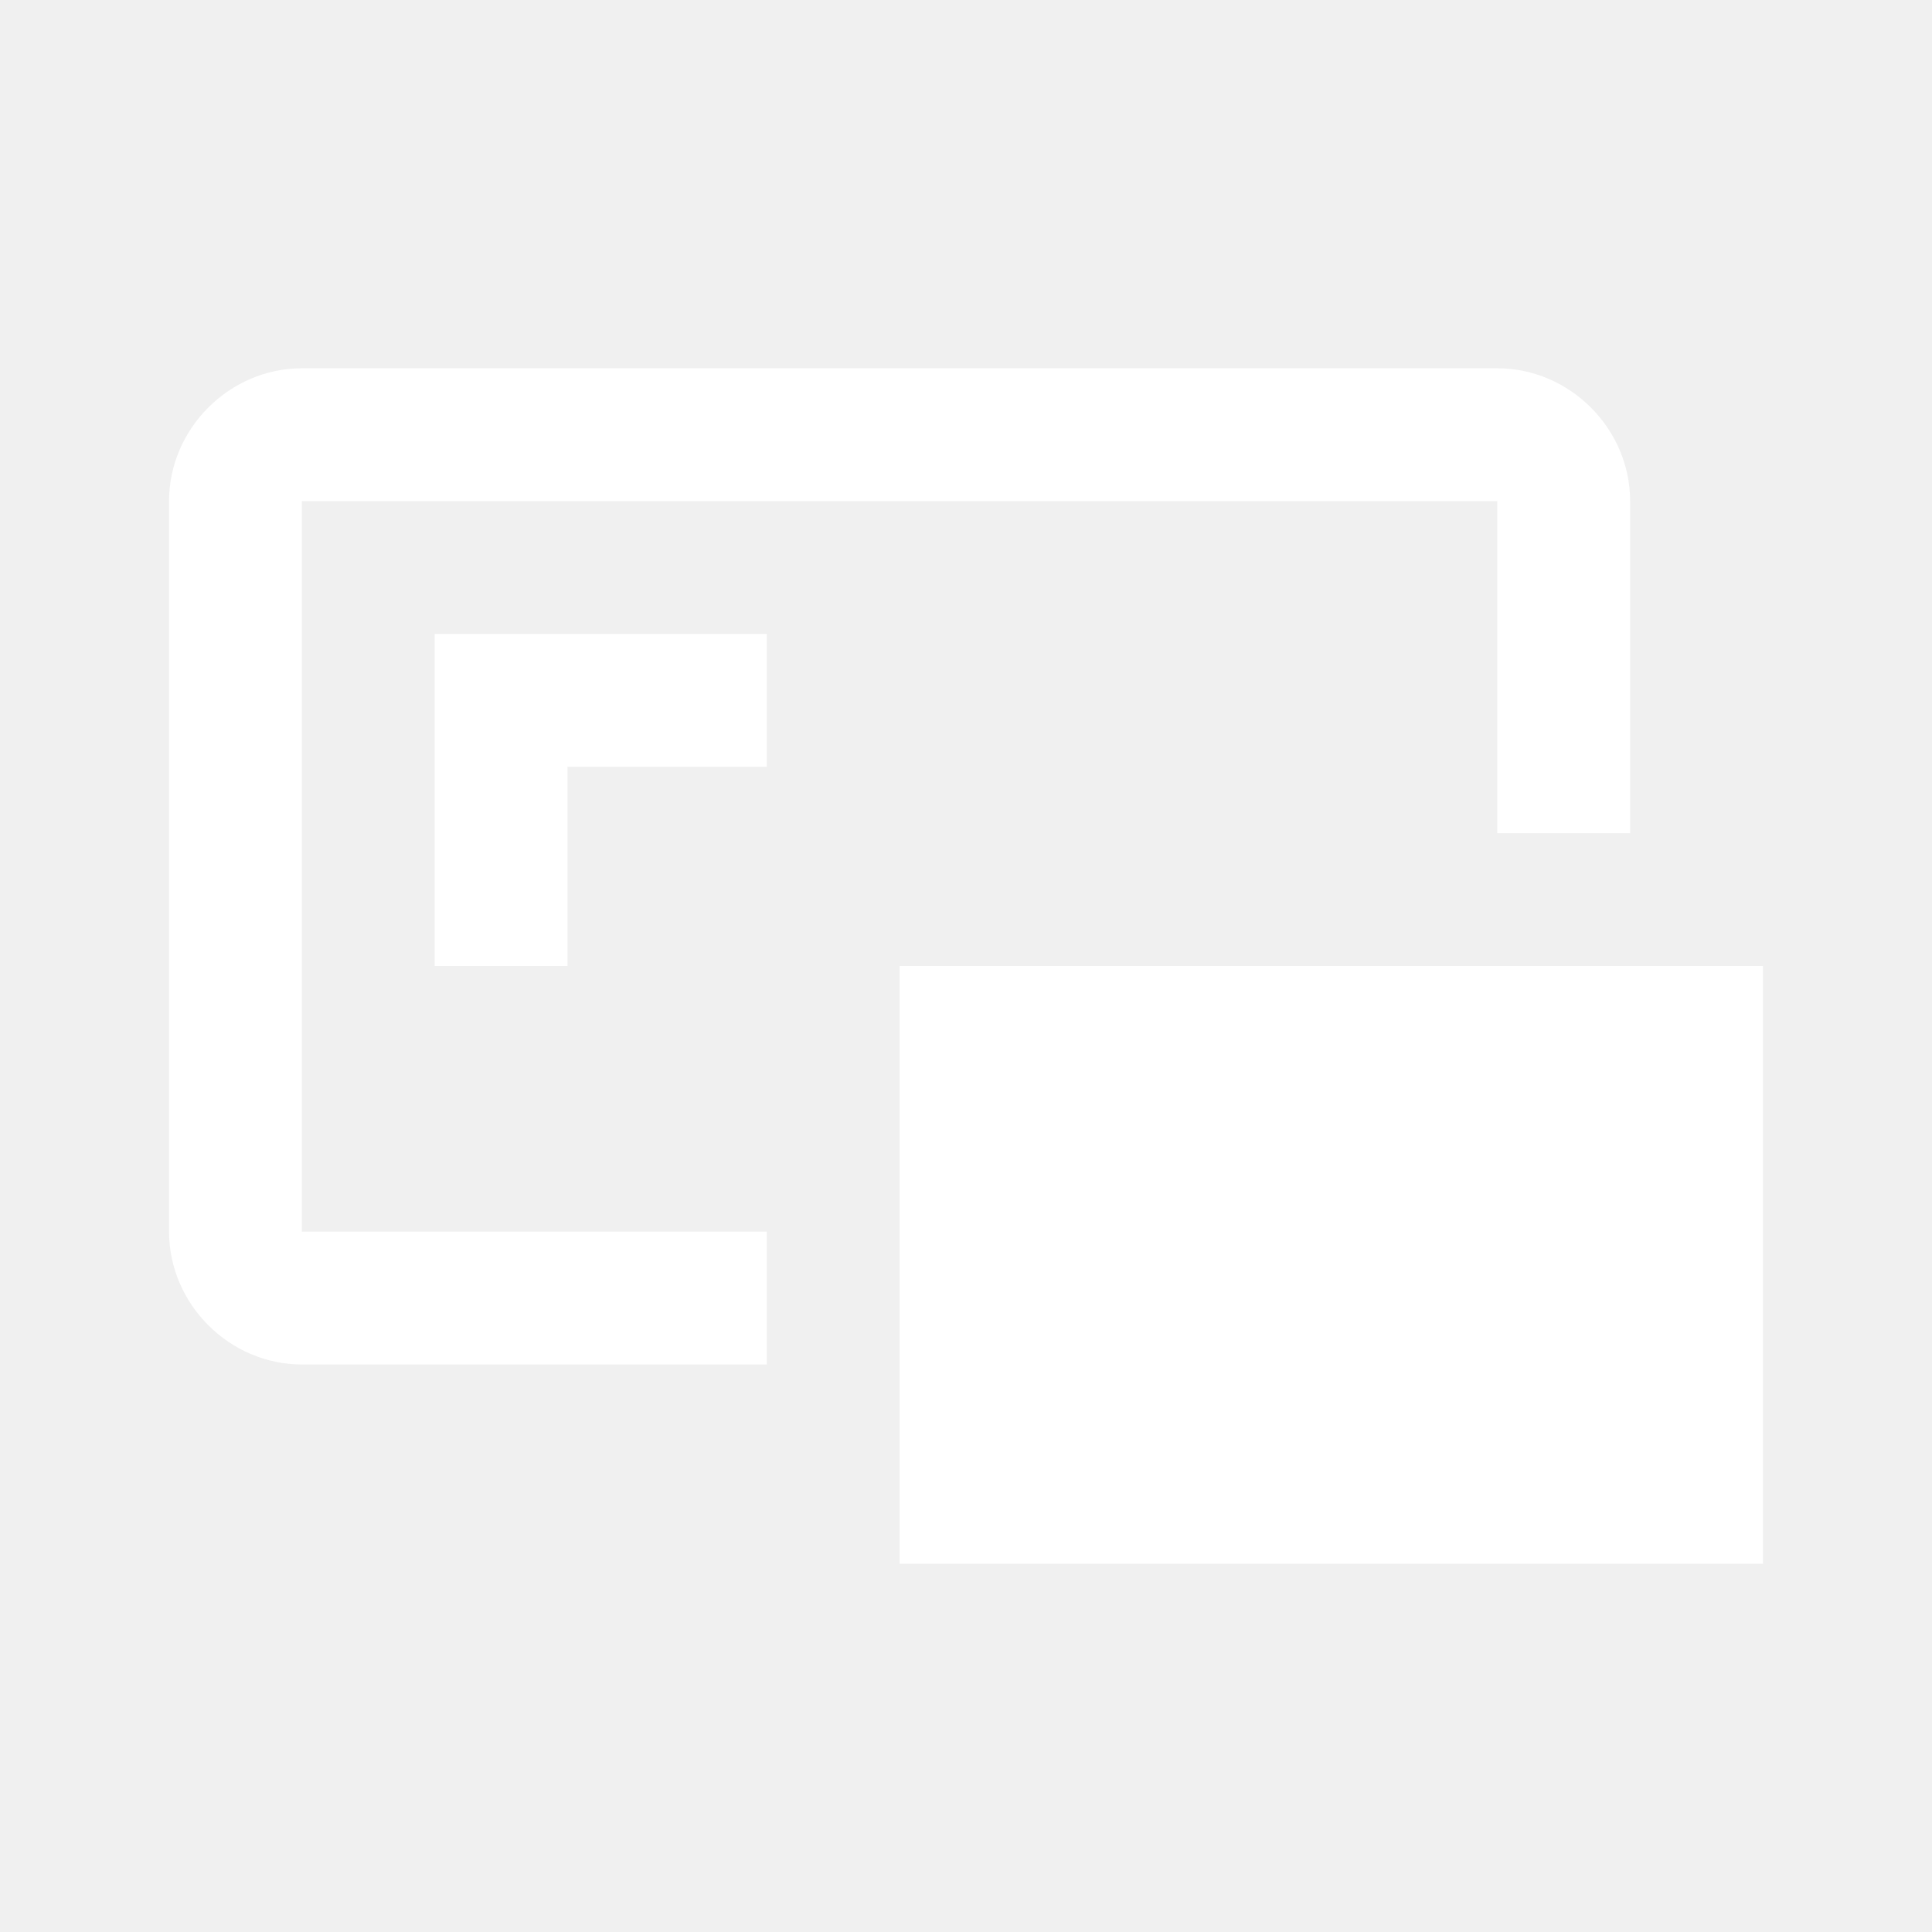
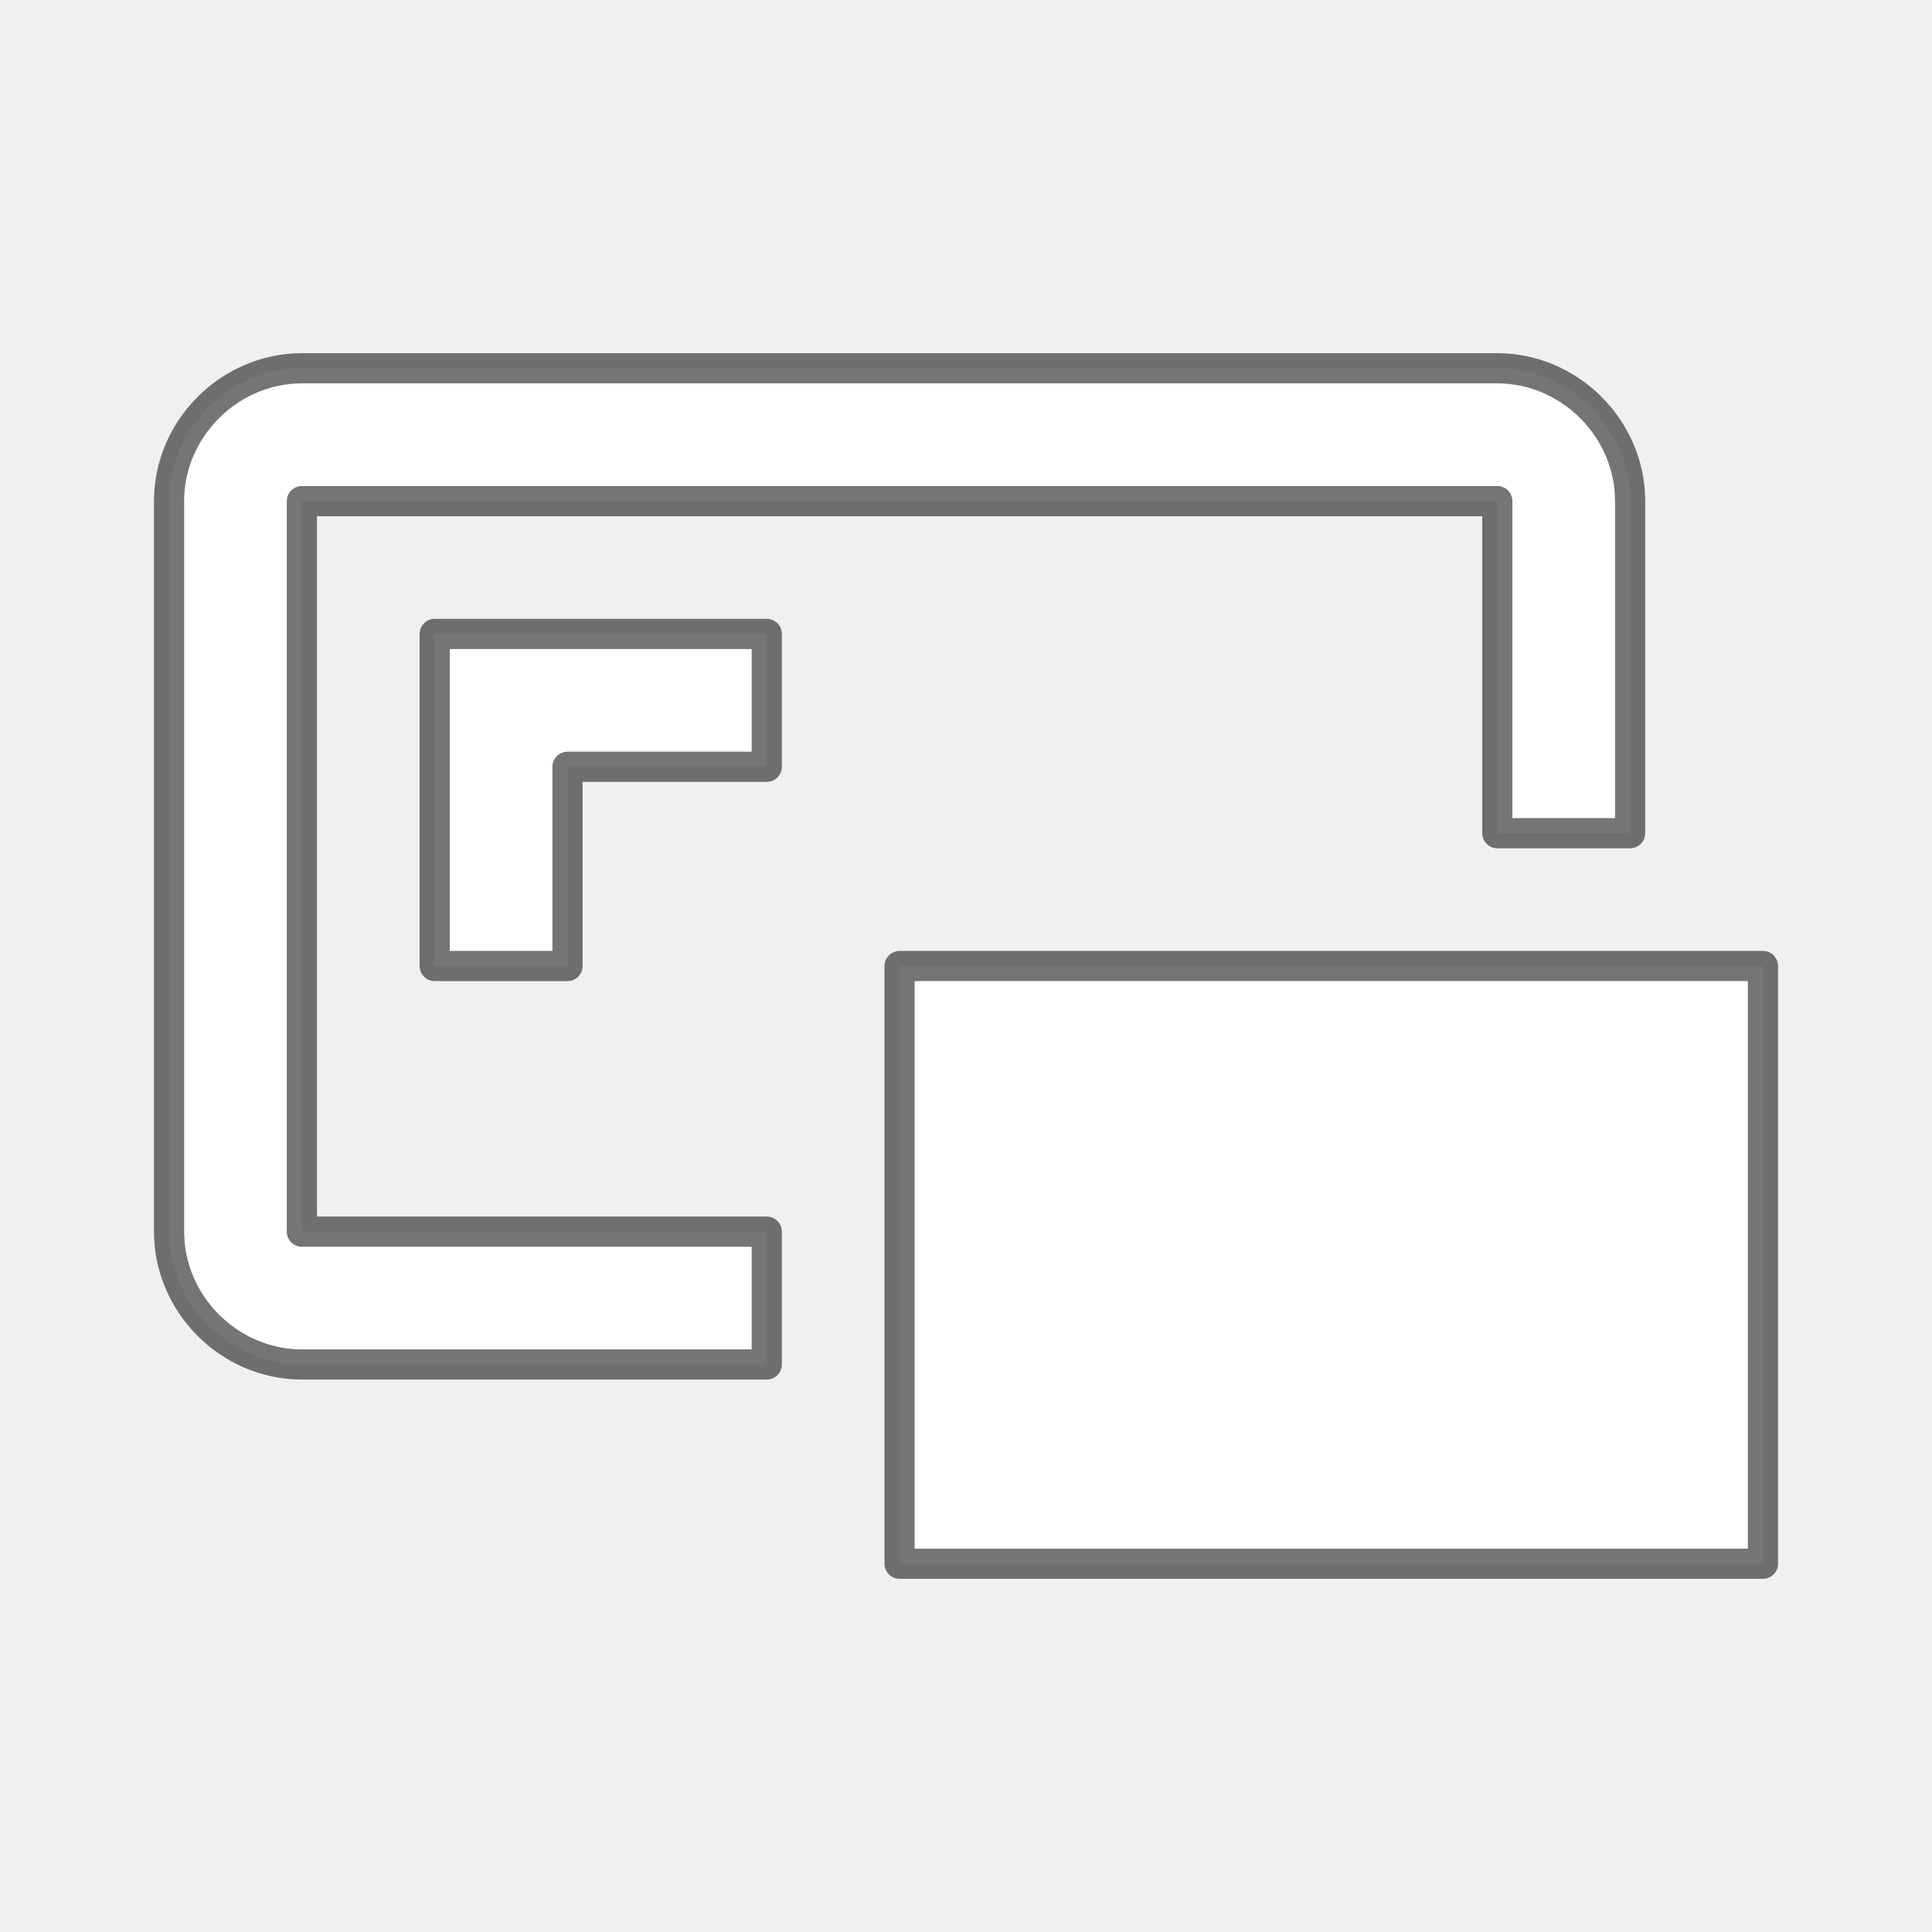
- <svg xmlns="http://www.w3.org/2000/svg" version="1.1" id="Layer_1" x="0px" y="0px" viewBox="0 0 32 32" style="enable-background:new 0 0 32 32;" xml:space="preserve">
-   <style type="text/css">
- 	.st0{fill-rule:evenodd;clip-rule:evenodd;fill:#FFFFFF;}
- </style>
+ <svg xmlns="http://www.w3.org/2000/svg" width="100%" height="100%" viewBox="0 0 32 32" version="1.1" xml:space="preserve" style="fill-rule:evenodd;clip-rule:evenodd;stroke-linejoin:round;stroke-miterlimit:1.414;">
  <g>
-     <g id="Rectangle_512">
-       <g>
-         <path class="st0" d="M5,8.3h19.8v5.5H27V8.3c0-1.2-1-2.2-2.2-2.2H5c-1.2,0-2.2,1-2.2,2.2v12.1c0,1.2,1,2.2,2.2,2.2h7.7v-2.2H5     V8.3z M14.9,16v9.9h14.3V16H14.9z" />
-       </g>
-     </g>
-     <g id="Rectangle_513">
-       <g>
-         <polygon class="st0" points="12.7,10.5 7.2,10.5 7.2,16 9.4,16 9.4,12.7 12.7,12.7    " />
-       </g>
-     </g>
+     <path id="Rectangle_512" d="M5,8.3L24.8,8.3L24.8,13.8L27,13.8L27,8.3C27,7.1 26,6.1 24.8,6.1L5,6.1C3.8,6.1 2.8,7.1 2.8,8.3L2.8,20.4C2.8,21.6 3.8,22.6 5,22.6L12.7,22.6L12.7,20.4L5,20.4L5,8.3ZM14.9,16L14.9,25.9L29.2,25.9L29.2,16L14.9,16Z" style="fill:white;stroke:black;stroke-opacity:0.541;stroke-width:0.5px;" />
+     <path id="Rectangle_513" d="M12.7,10.5L7.2,10.5L7.2,16L9.4,16L9.4,12.7L12.7,12.7L12.7,10.5Z" style="fill:white;stroke:black;stroke-opacity:0.541;stroke-width:0.5px;" />
  </g>
</svg>
